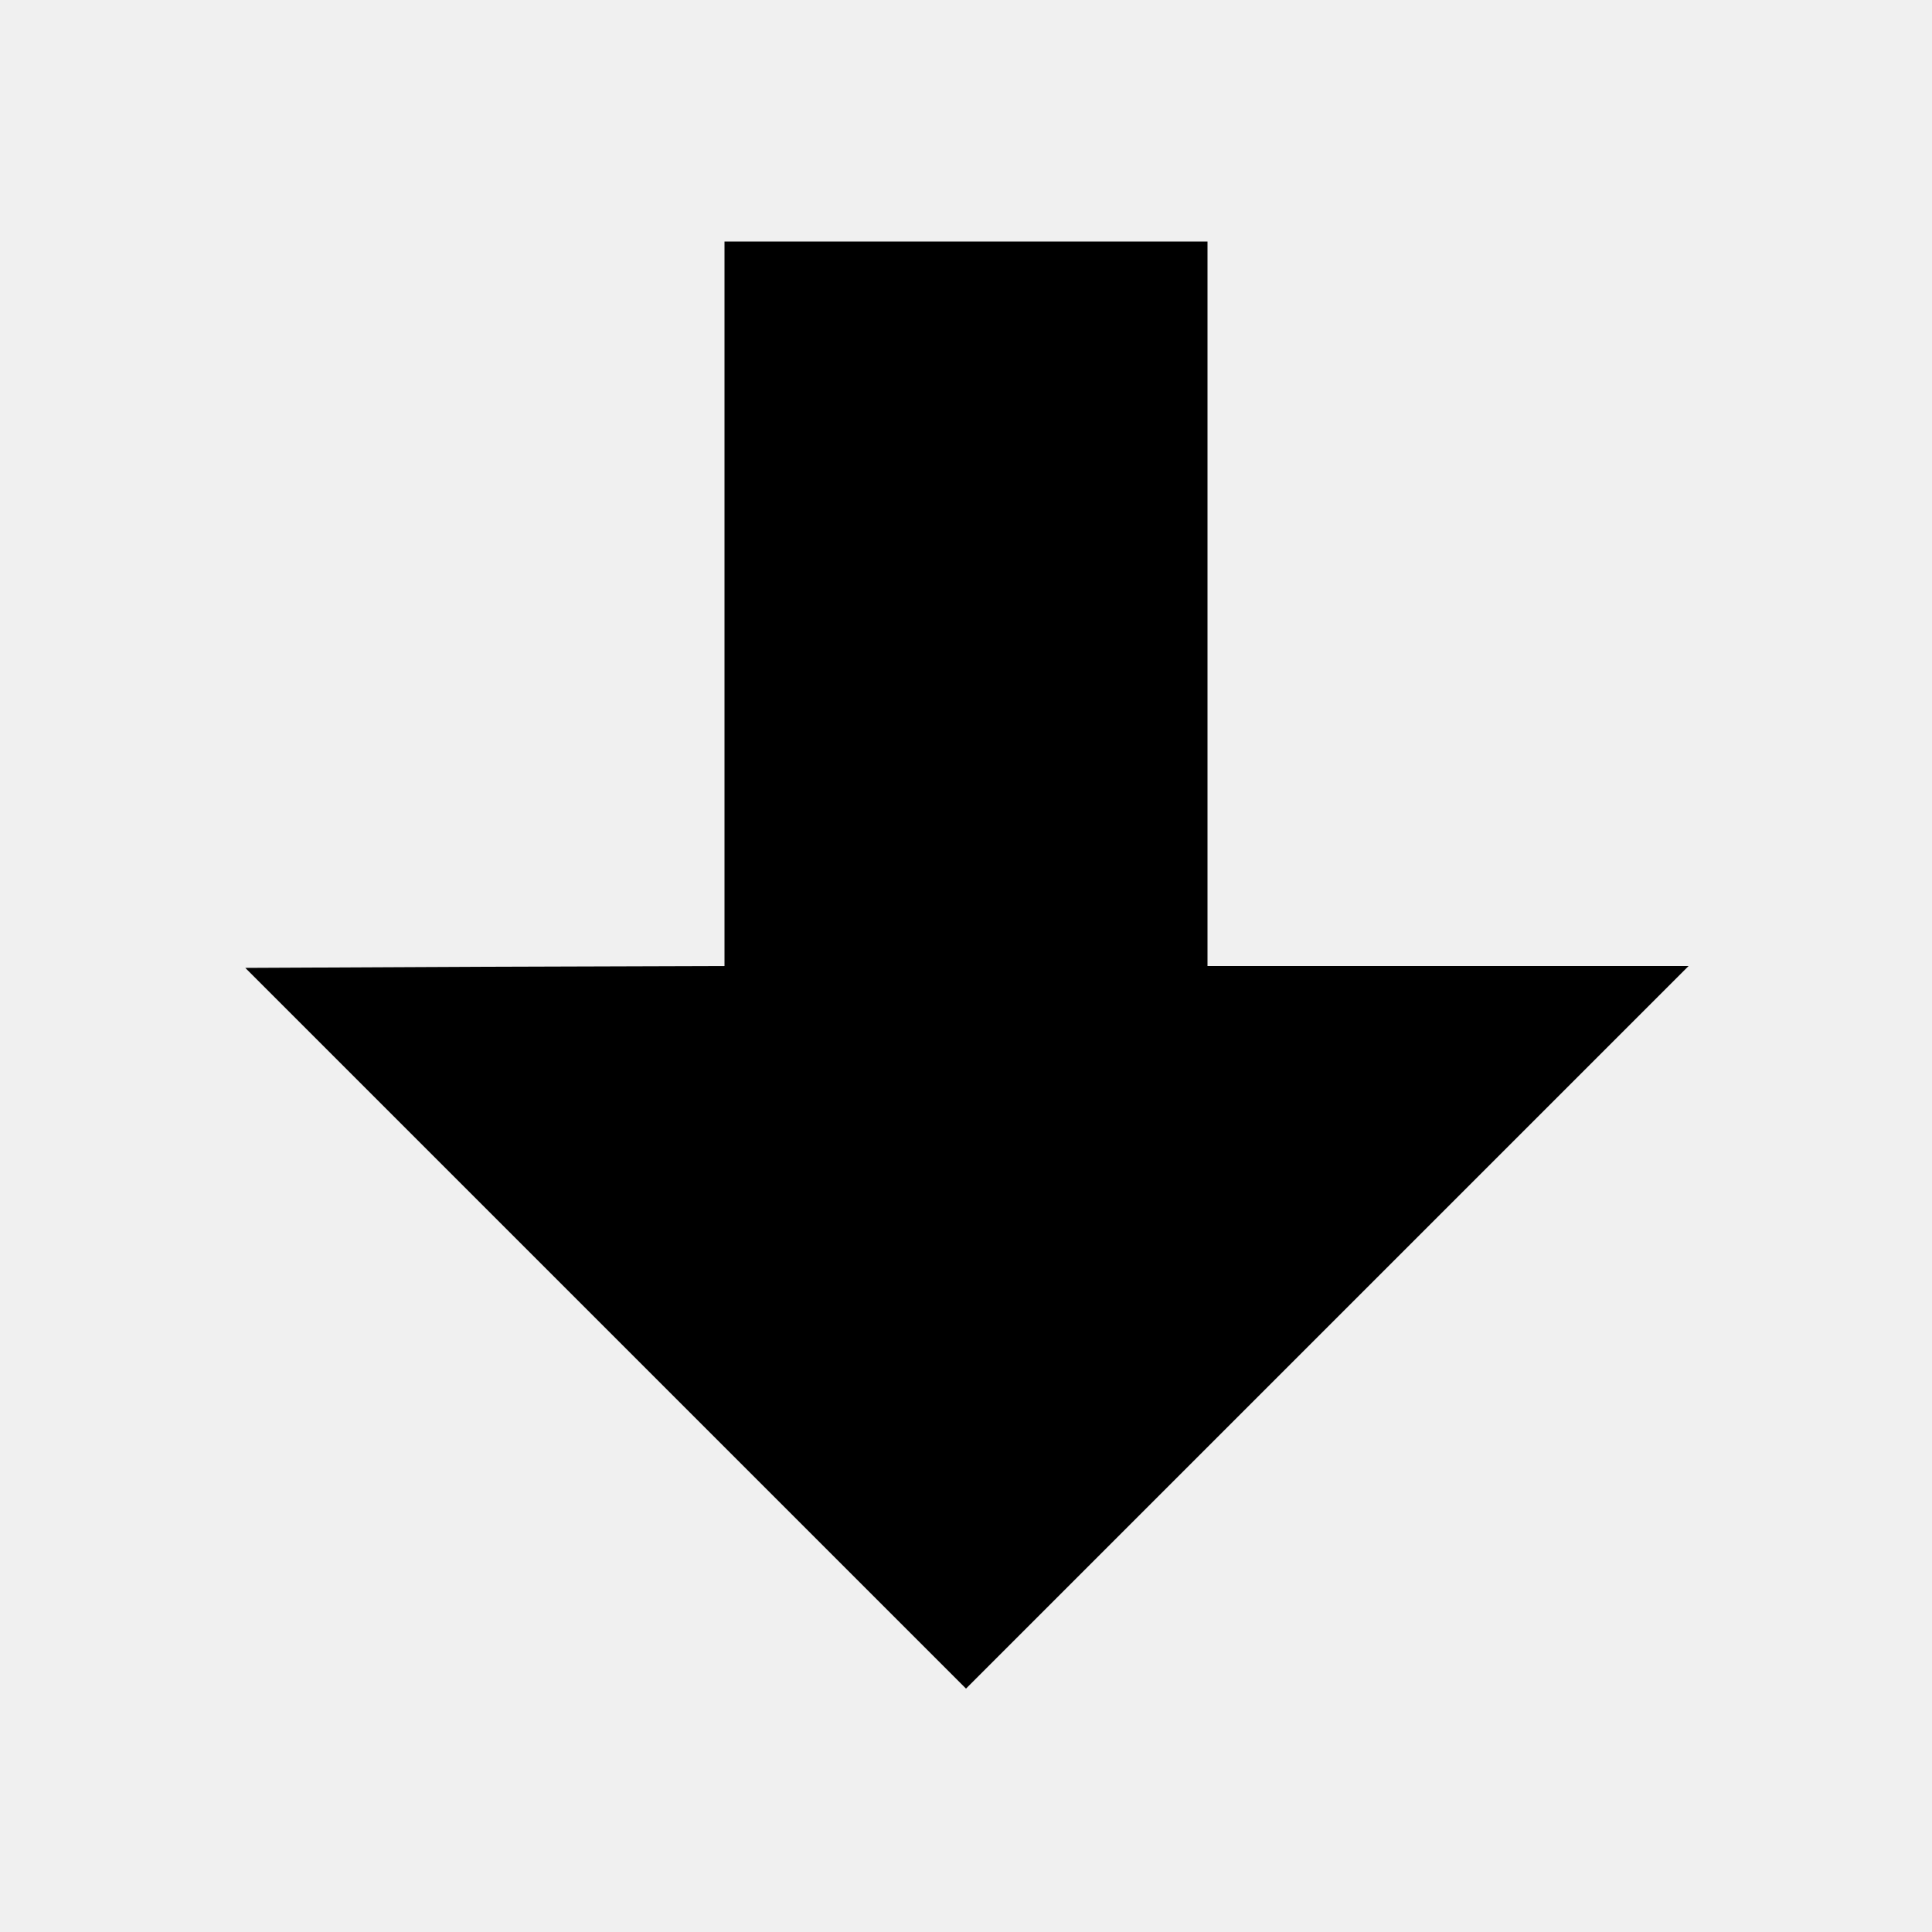
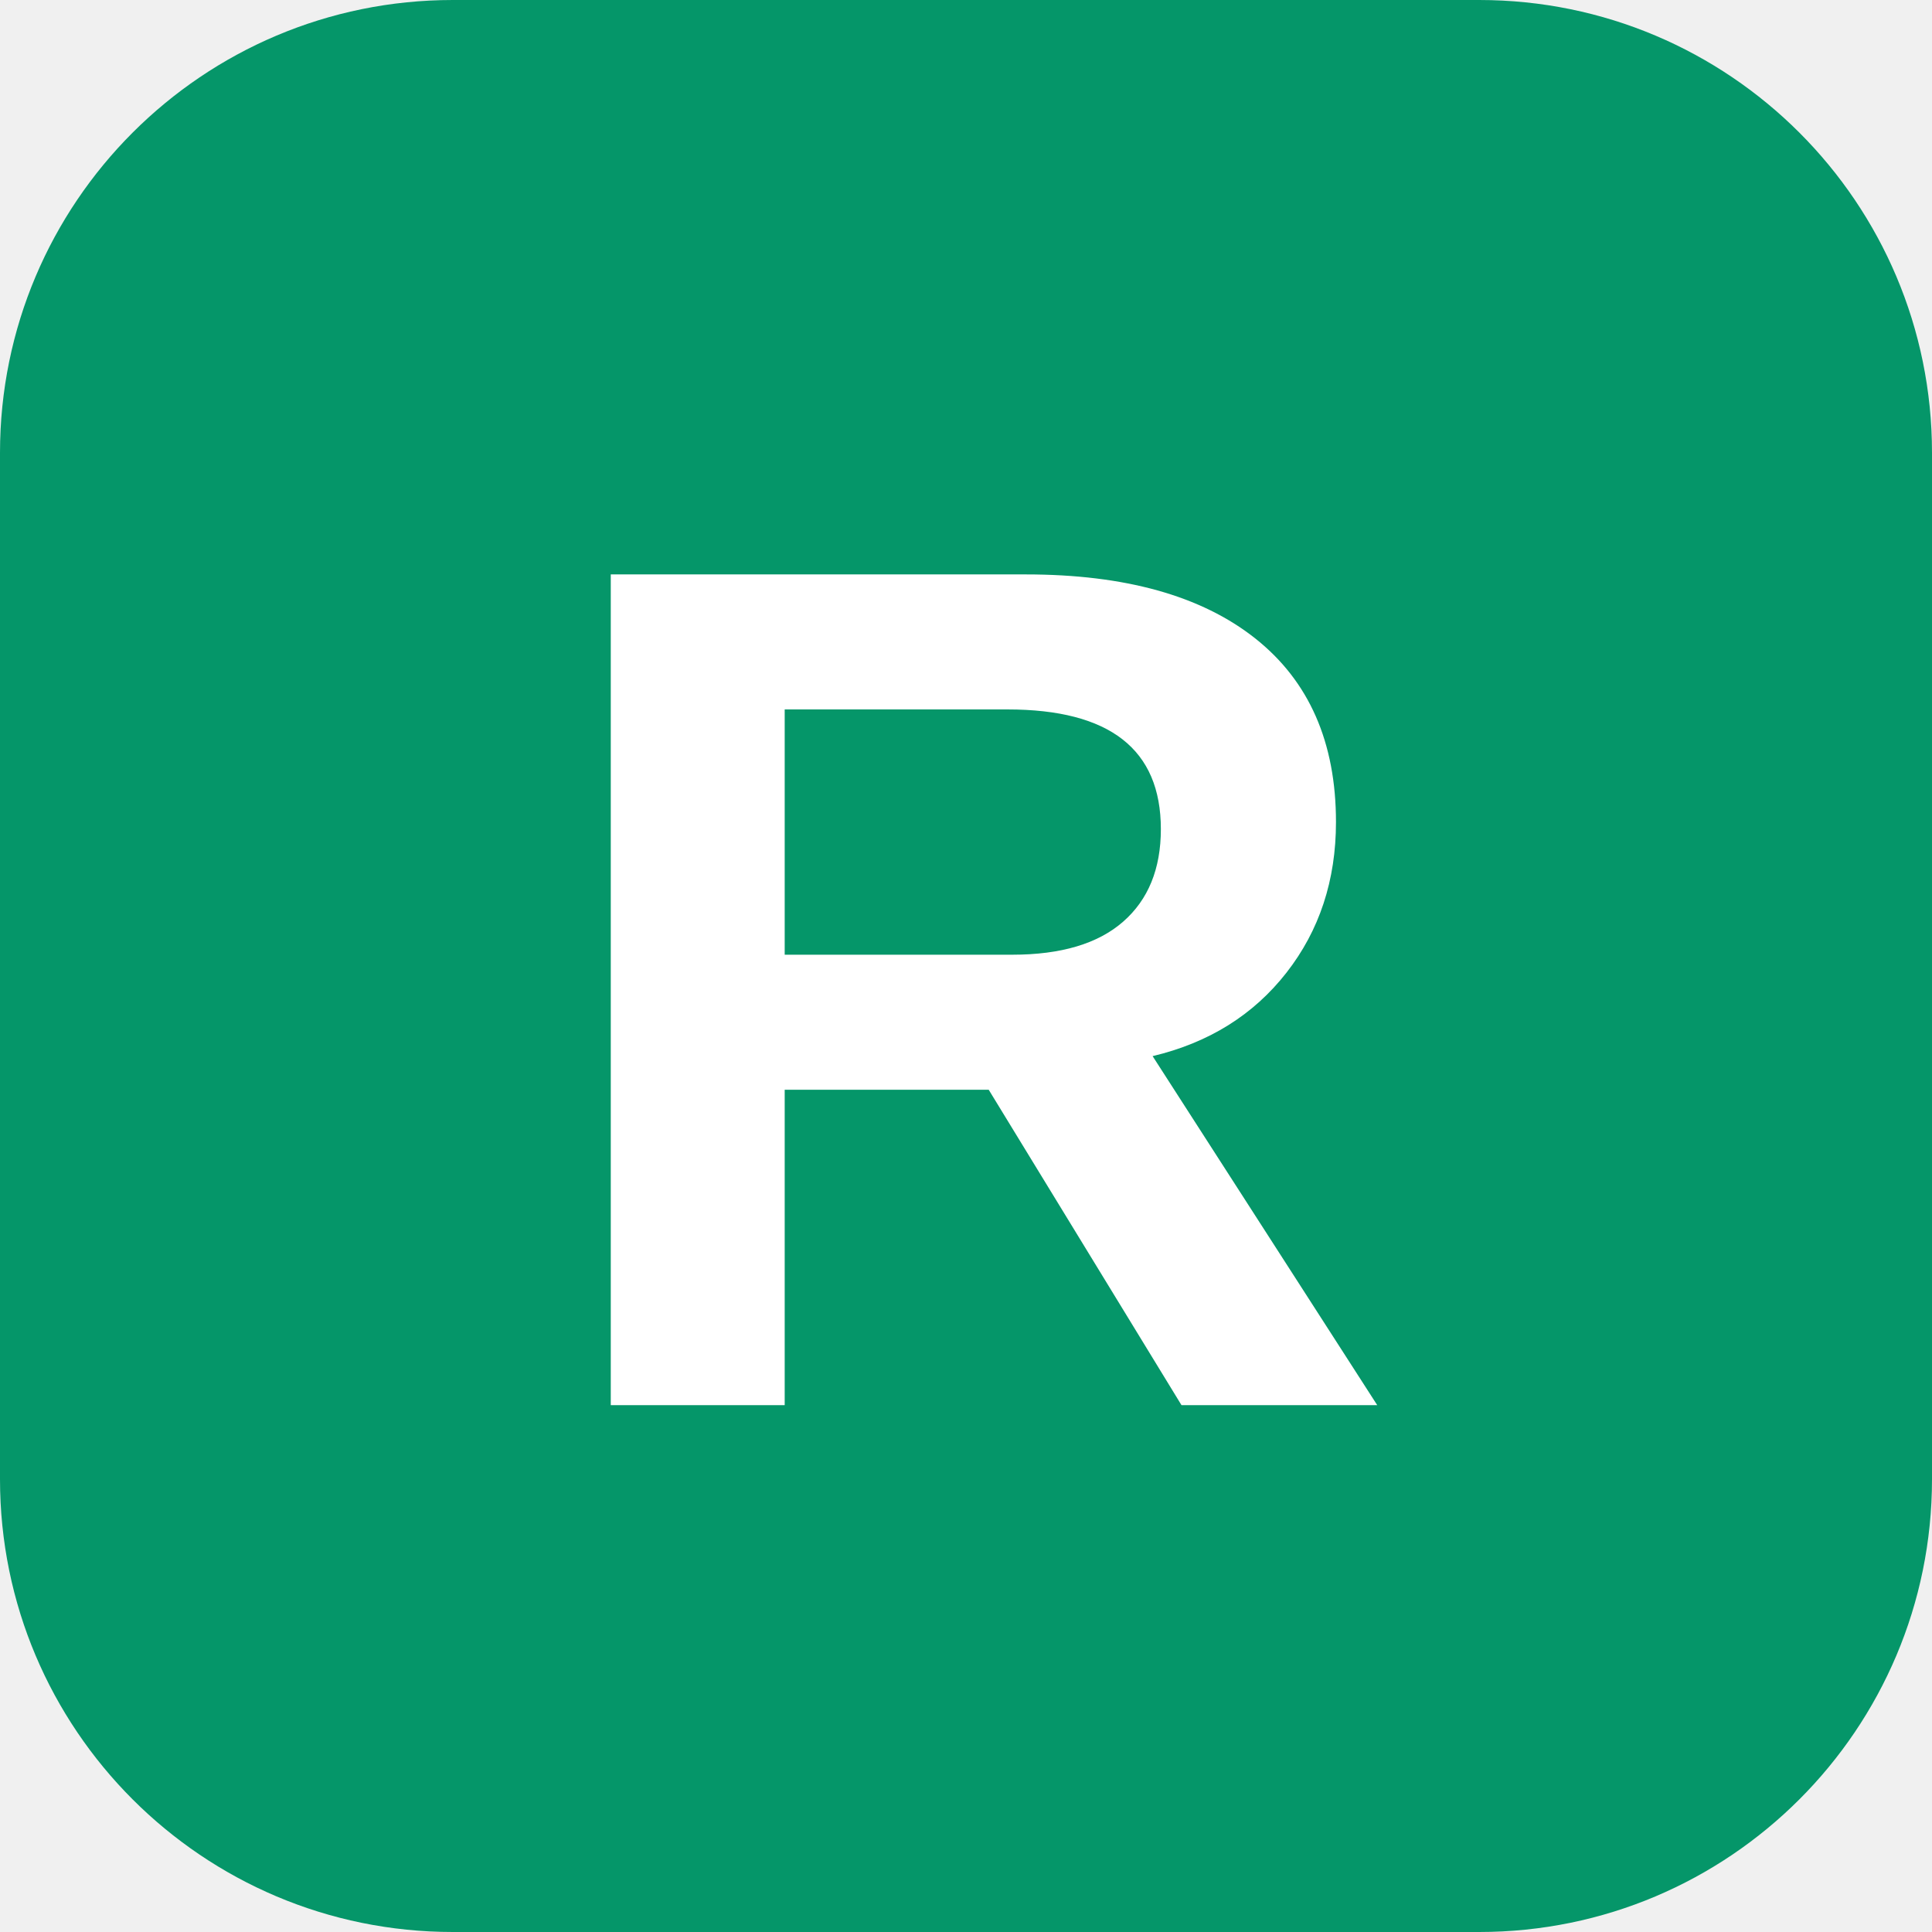
- <svg xmlns="http://www.w3.org/2000/svg" version="1.0" width="512pt" height="512pt" viewBox="0 0 512 512" preserveAspectRatio="xMidYMid meet">
-   <g transform="translate(0,512) scale(0.1,-0.1)" fill="#000000" stroke="none">
-     <path d="M1920 3520 l0 -960 -635 -2 -635 -3 955 -955 955 -955 957 957 958 958 -638 0 -637 0 0 960 0 960 -640 0 -640 0 0 -960z" />
-   </g>
+ <svg xmlns="http://www.w3.org/2000/svg" width="512" height="512" viewBox="0 0 512 512" fill="none">
+   <rect width="512" height="512" rx="120" fill="#059669" />
+   <text x="50%" y="55%" text-anchor="middle" fill="white" font-size="320" font-family="Arial Black, Arial, sans-serif" font-weight="bold" dominant-baseline="middle">R</text>
</svg>
